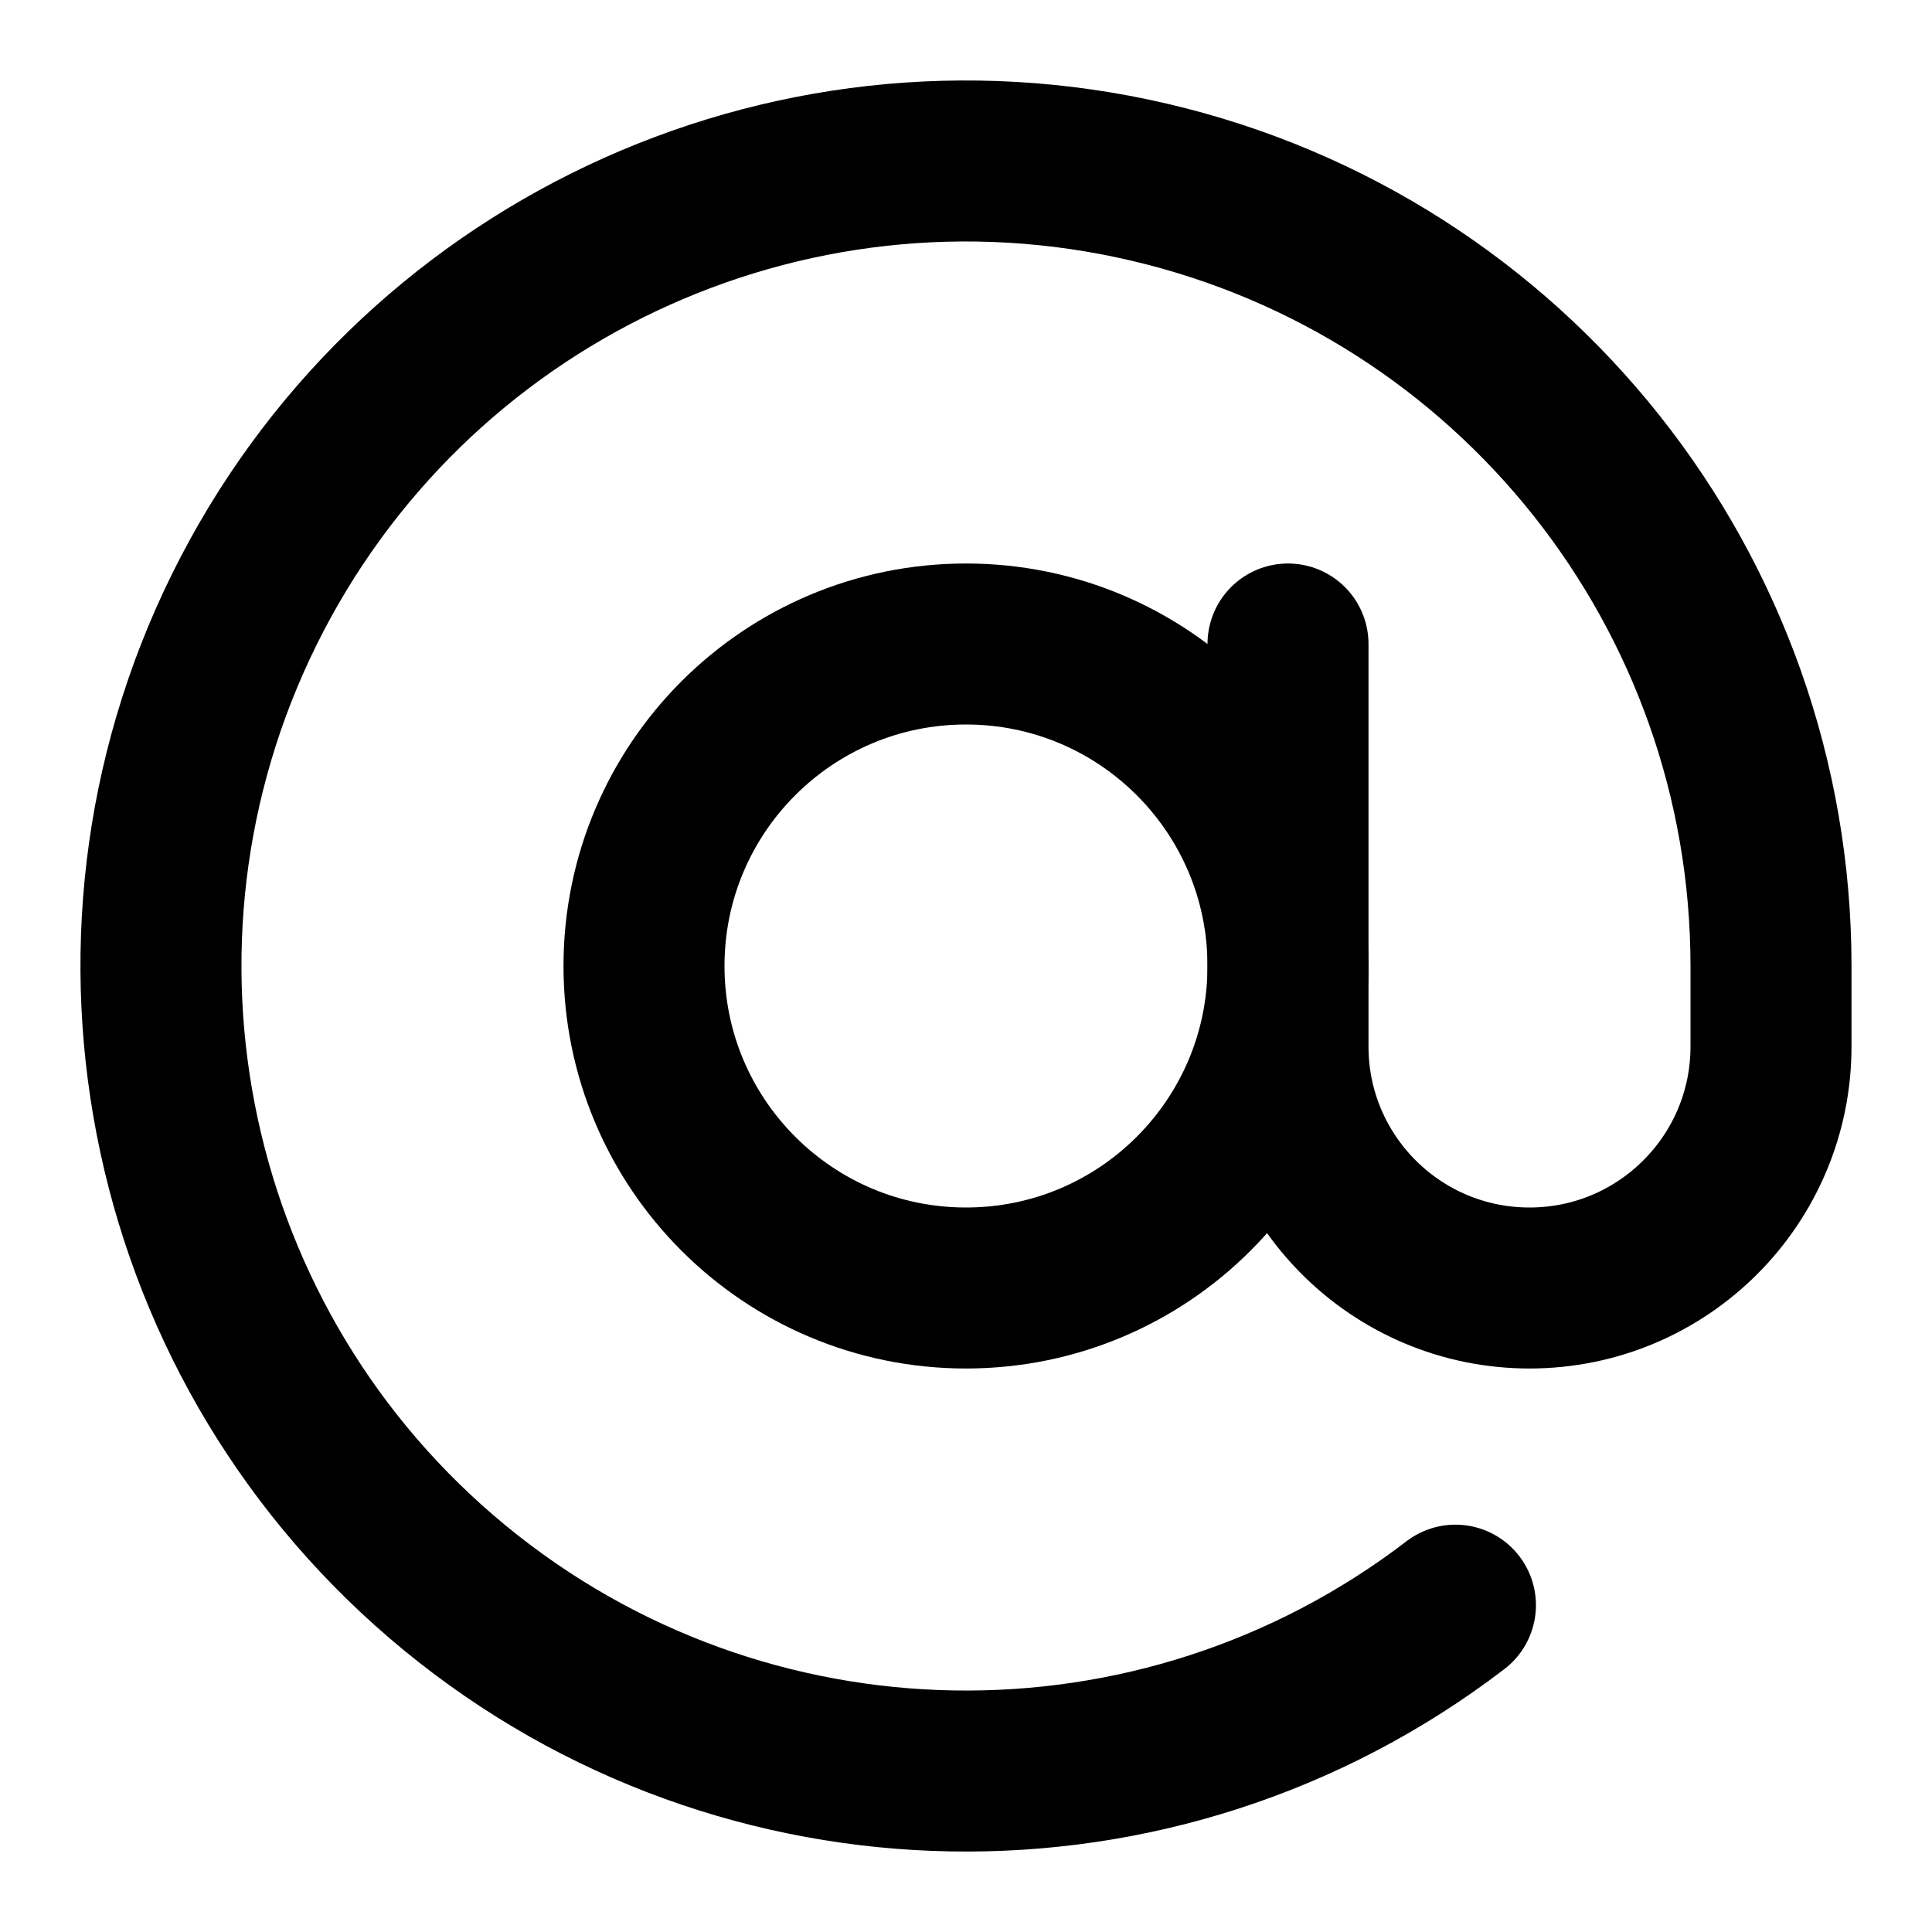
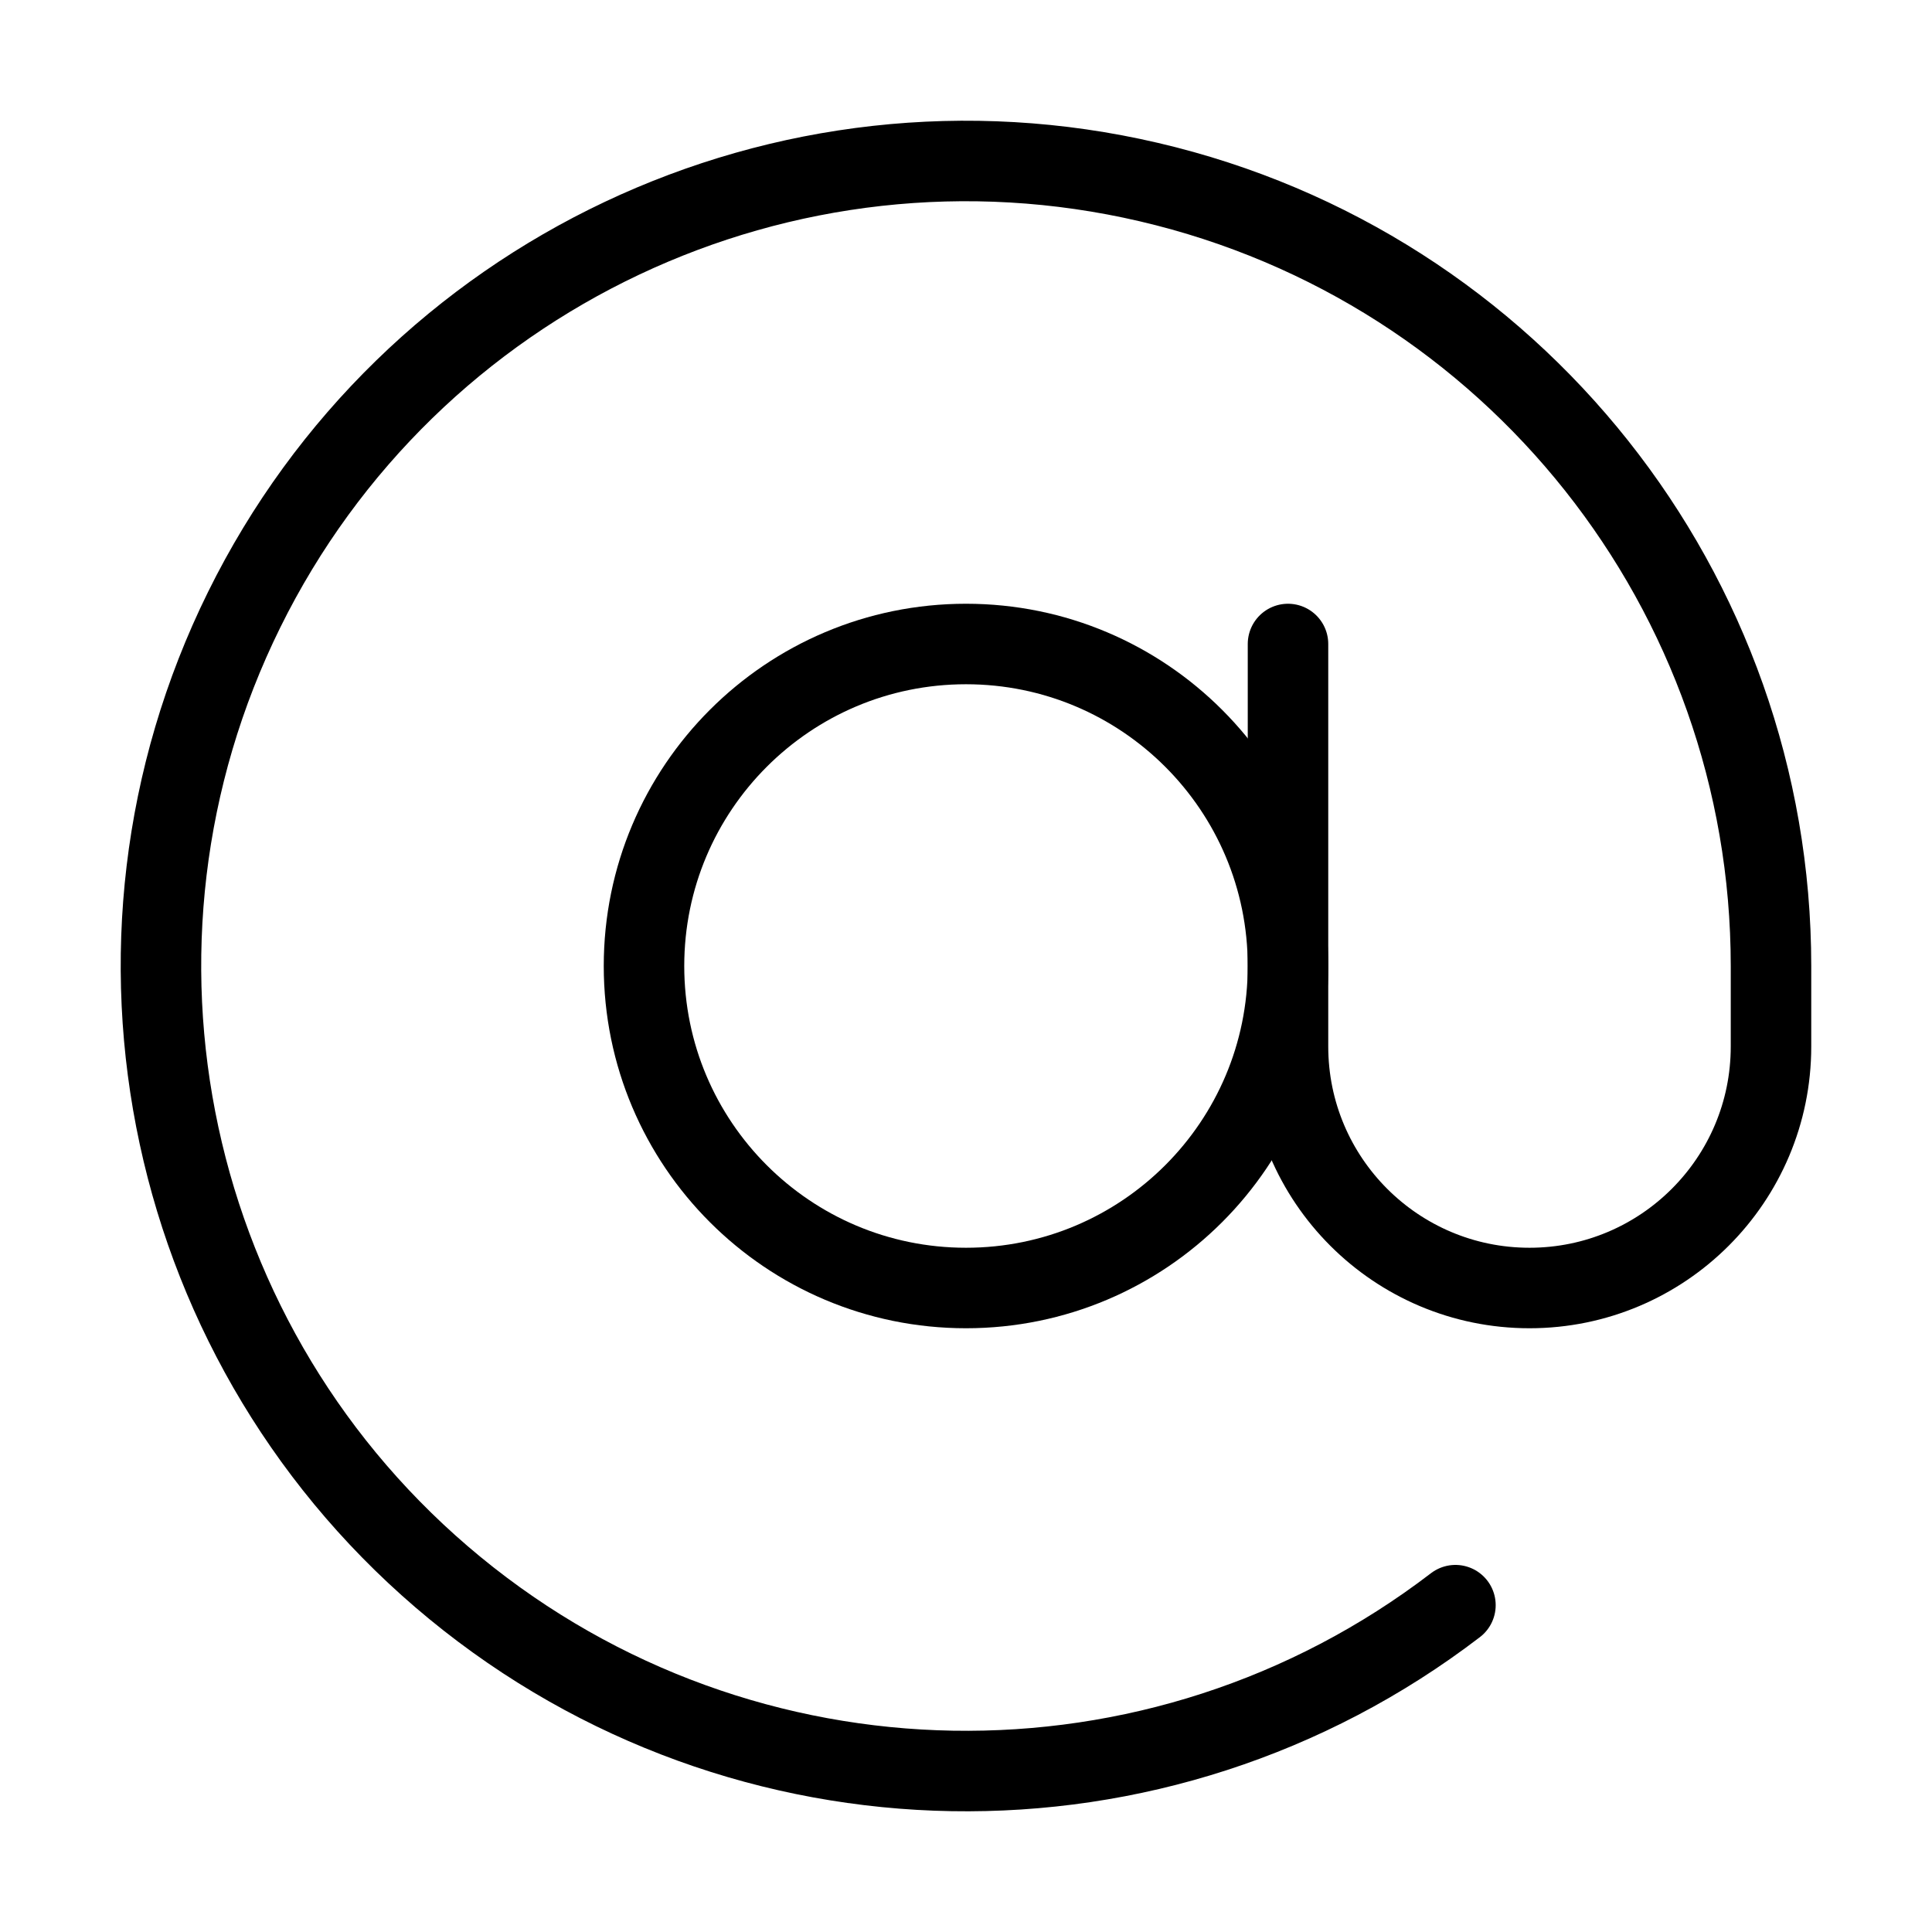
- <svg xmlns="http://www.w3.org/2000/svg" width="24" height="24" viewBox="0 0 24 24" fill="none" stroke="black" stroke-width="2" stroke-linecap="round" stroke-linejoin="round" class="feather feather-at-sign">
+ <svg xmlns="http://www.w3.org/2000/svg" width="24" height="24" viewBox="0 0 24 24" fill="none" stroke="black" stroke-width="1" stroke-linecap="round" stroke-linejoin="round" class="feather feather-at-sign">
  <circle cx="12" cy="12" r="4" />
  <path d="M16 8v5a3 3 0 0 0 6 0v-1a10 10 0 1 0-3.92 7.94" />
</svg>
